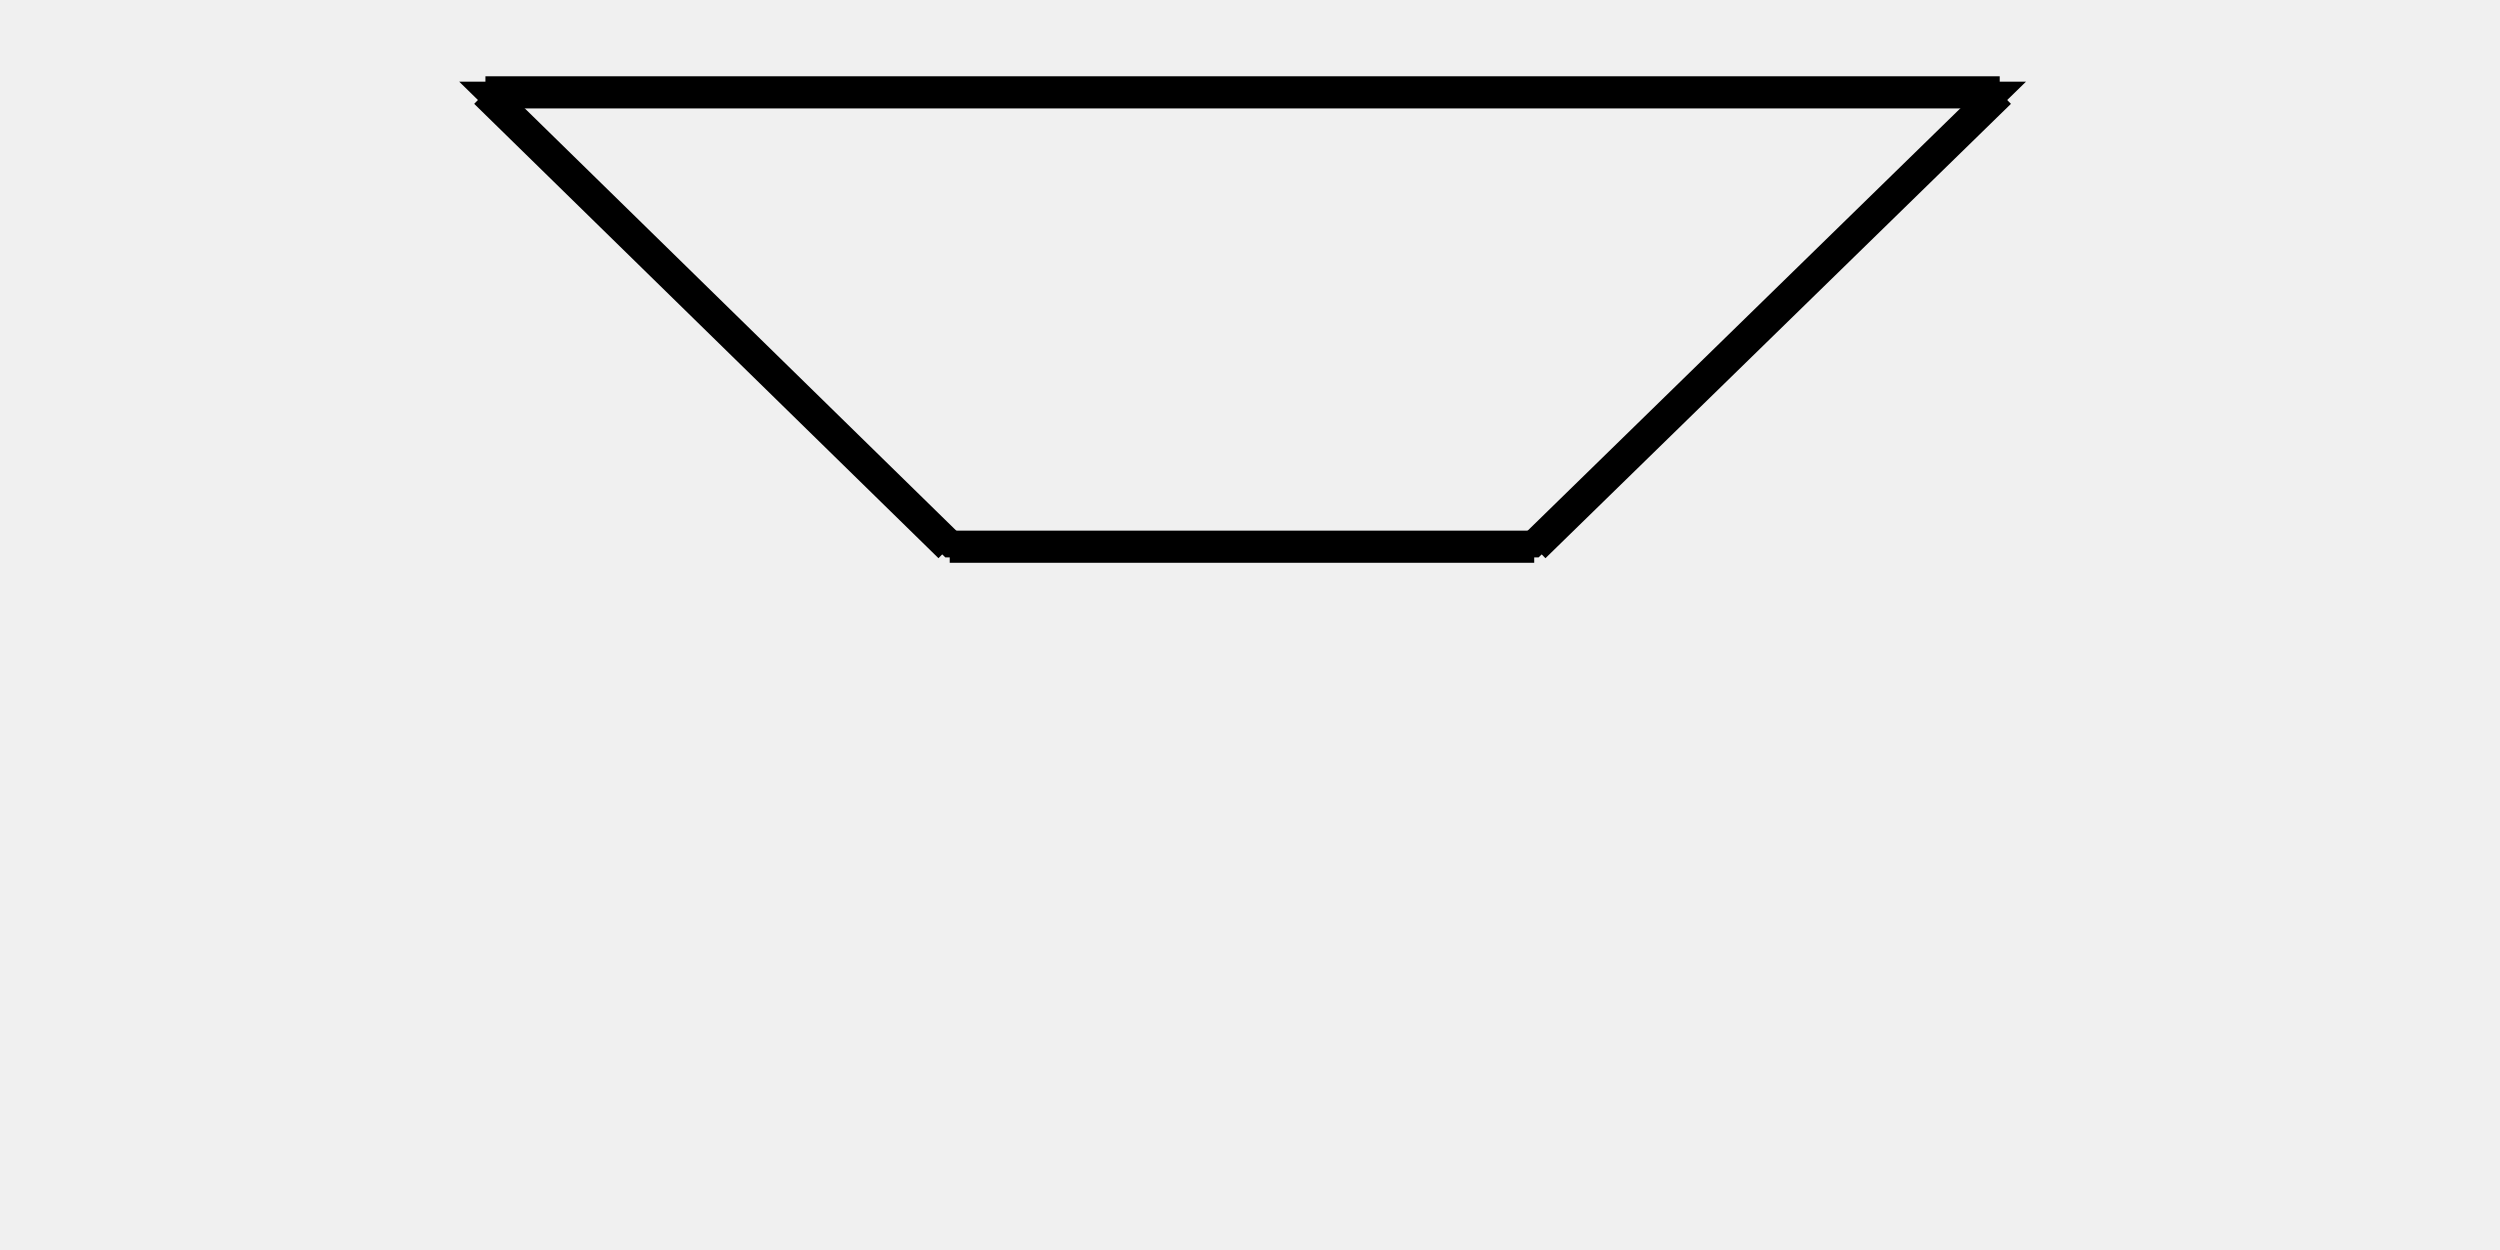
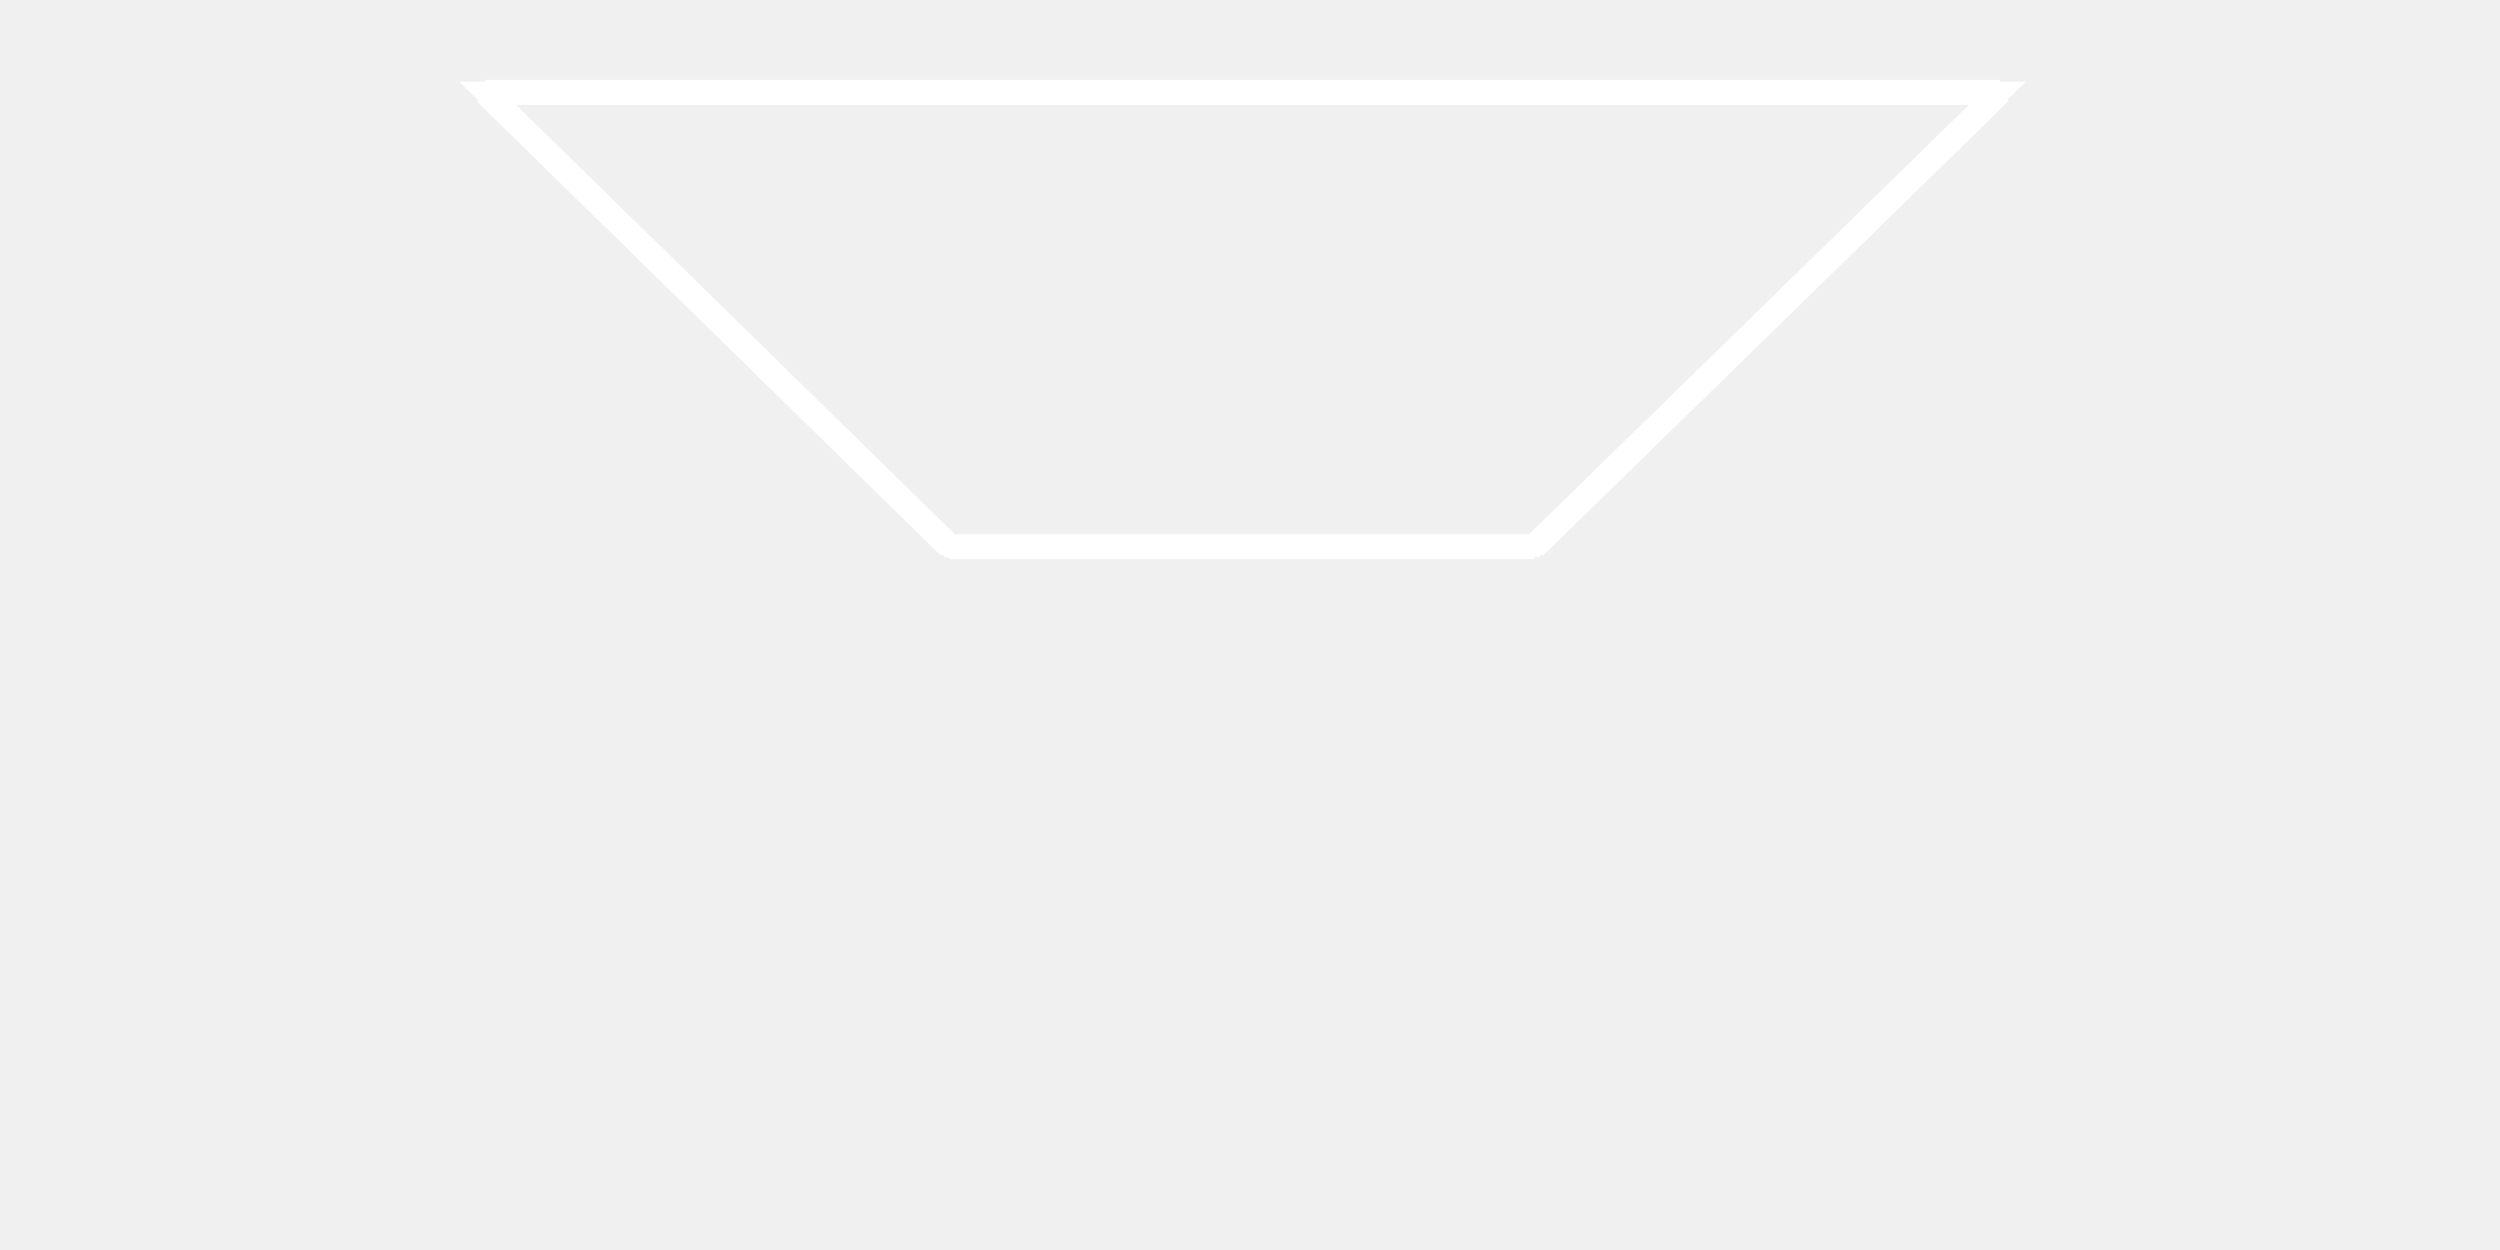
<svg xmlns="http://www.w3.org/2000/svg" viewBox="0 0 350 175">
-   <path class="full-path-glow" d="M 67.96,12.93 L 279.96,12.93 L 214.79,76.54 L 132.96,76.54 Z" fill="none" stroke="#000000" stroke-width="3" />
-   <path class="comet-1to4" d="M 67.96,12.93 L 132.96,76.54" fill="none" stroke="#000000" stroke-width="4.5" />
-   <path class="comet-3to4" d="M 214.79,76.54 L 132.96,76.54" fill="none" stroke="#000000" stroke-width="4.5" />
-   <path class="comet-1to2" d="M 67.96,12.93 L 279.96,12.93" fill="none" stroke="#000000" stroke-width="4.5" />
-   <path class="comet-3to2" d="M 214.79,76.54 L 279.96,12.93" fill="none" stroke="#000000" stroke-width="4.5" />
+   <path class="full-path-glow" d="M 67.96,12.93 L 279.96,12.93 L 214.79,76.54 L 132.96,76.54 Z" fill="none" stroke="#ffffff" stroke-width="3" />
+   <path class="comet-1to4" d="M 67.96,12.93 L 132.96,76.54" fill="none" stroke="#ffffff" stroke-width="3.5" />
+   <path class="comet-3to4" d="M 214.79,76.54 L 132.96,76.54" fill="none" stroke="#ffffff" stroke-width="3.5" />
+   <path class="comet-1to2" d="M 67.96,12.93 L 279.96,12.93" fill="none" stroke="#ffffff" stroke-width="3.5" />
+   <path class="comet-3to2" d="M 214.79,76.54 L 279.96,12.93" fill="none" stroke="#ffffff" stroke-width="3.5" />
</svg>
